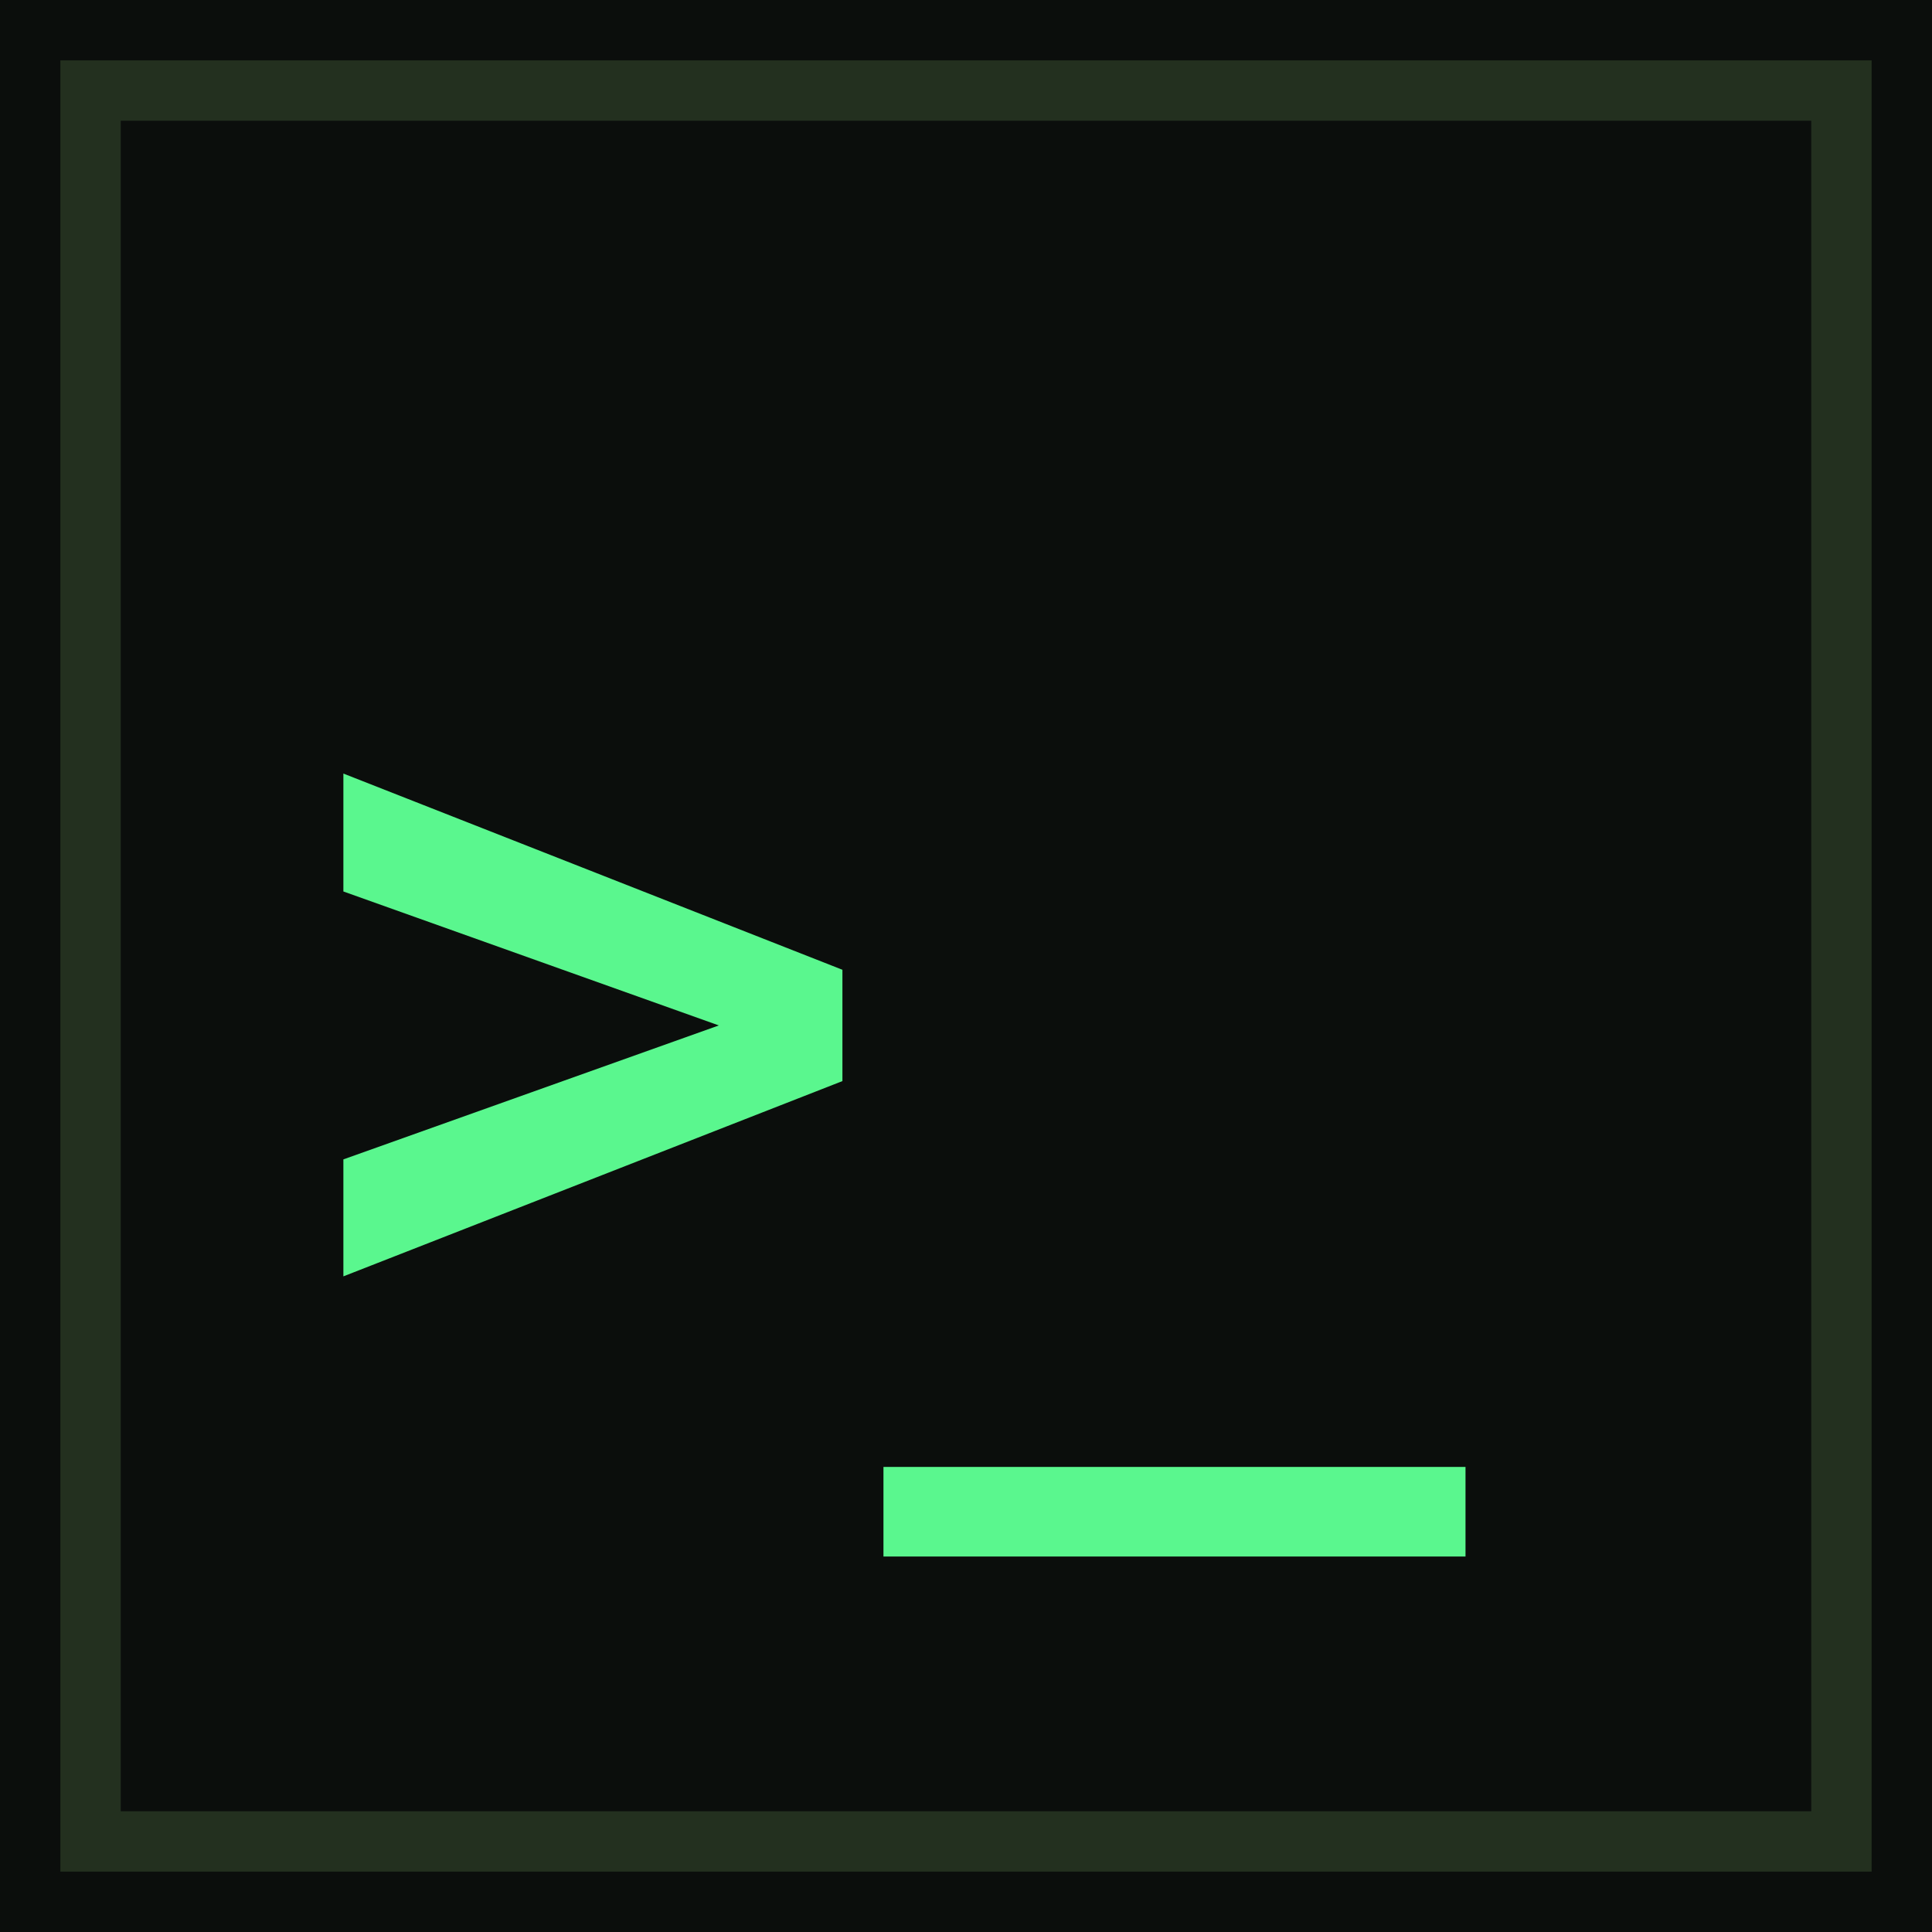
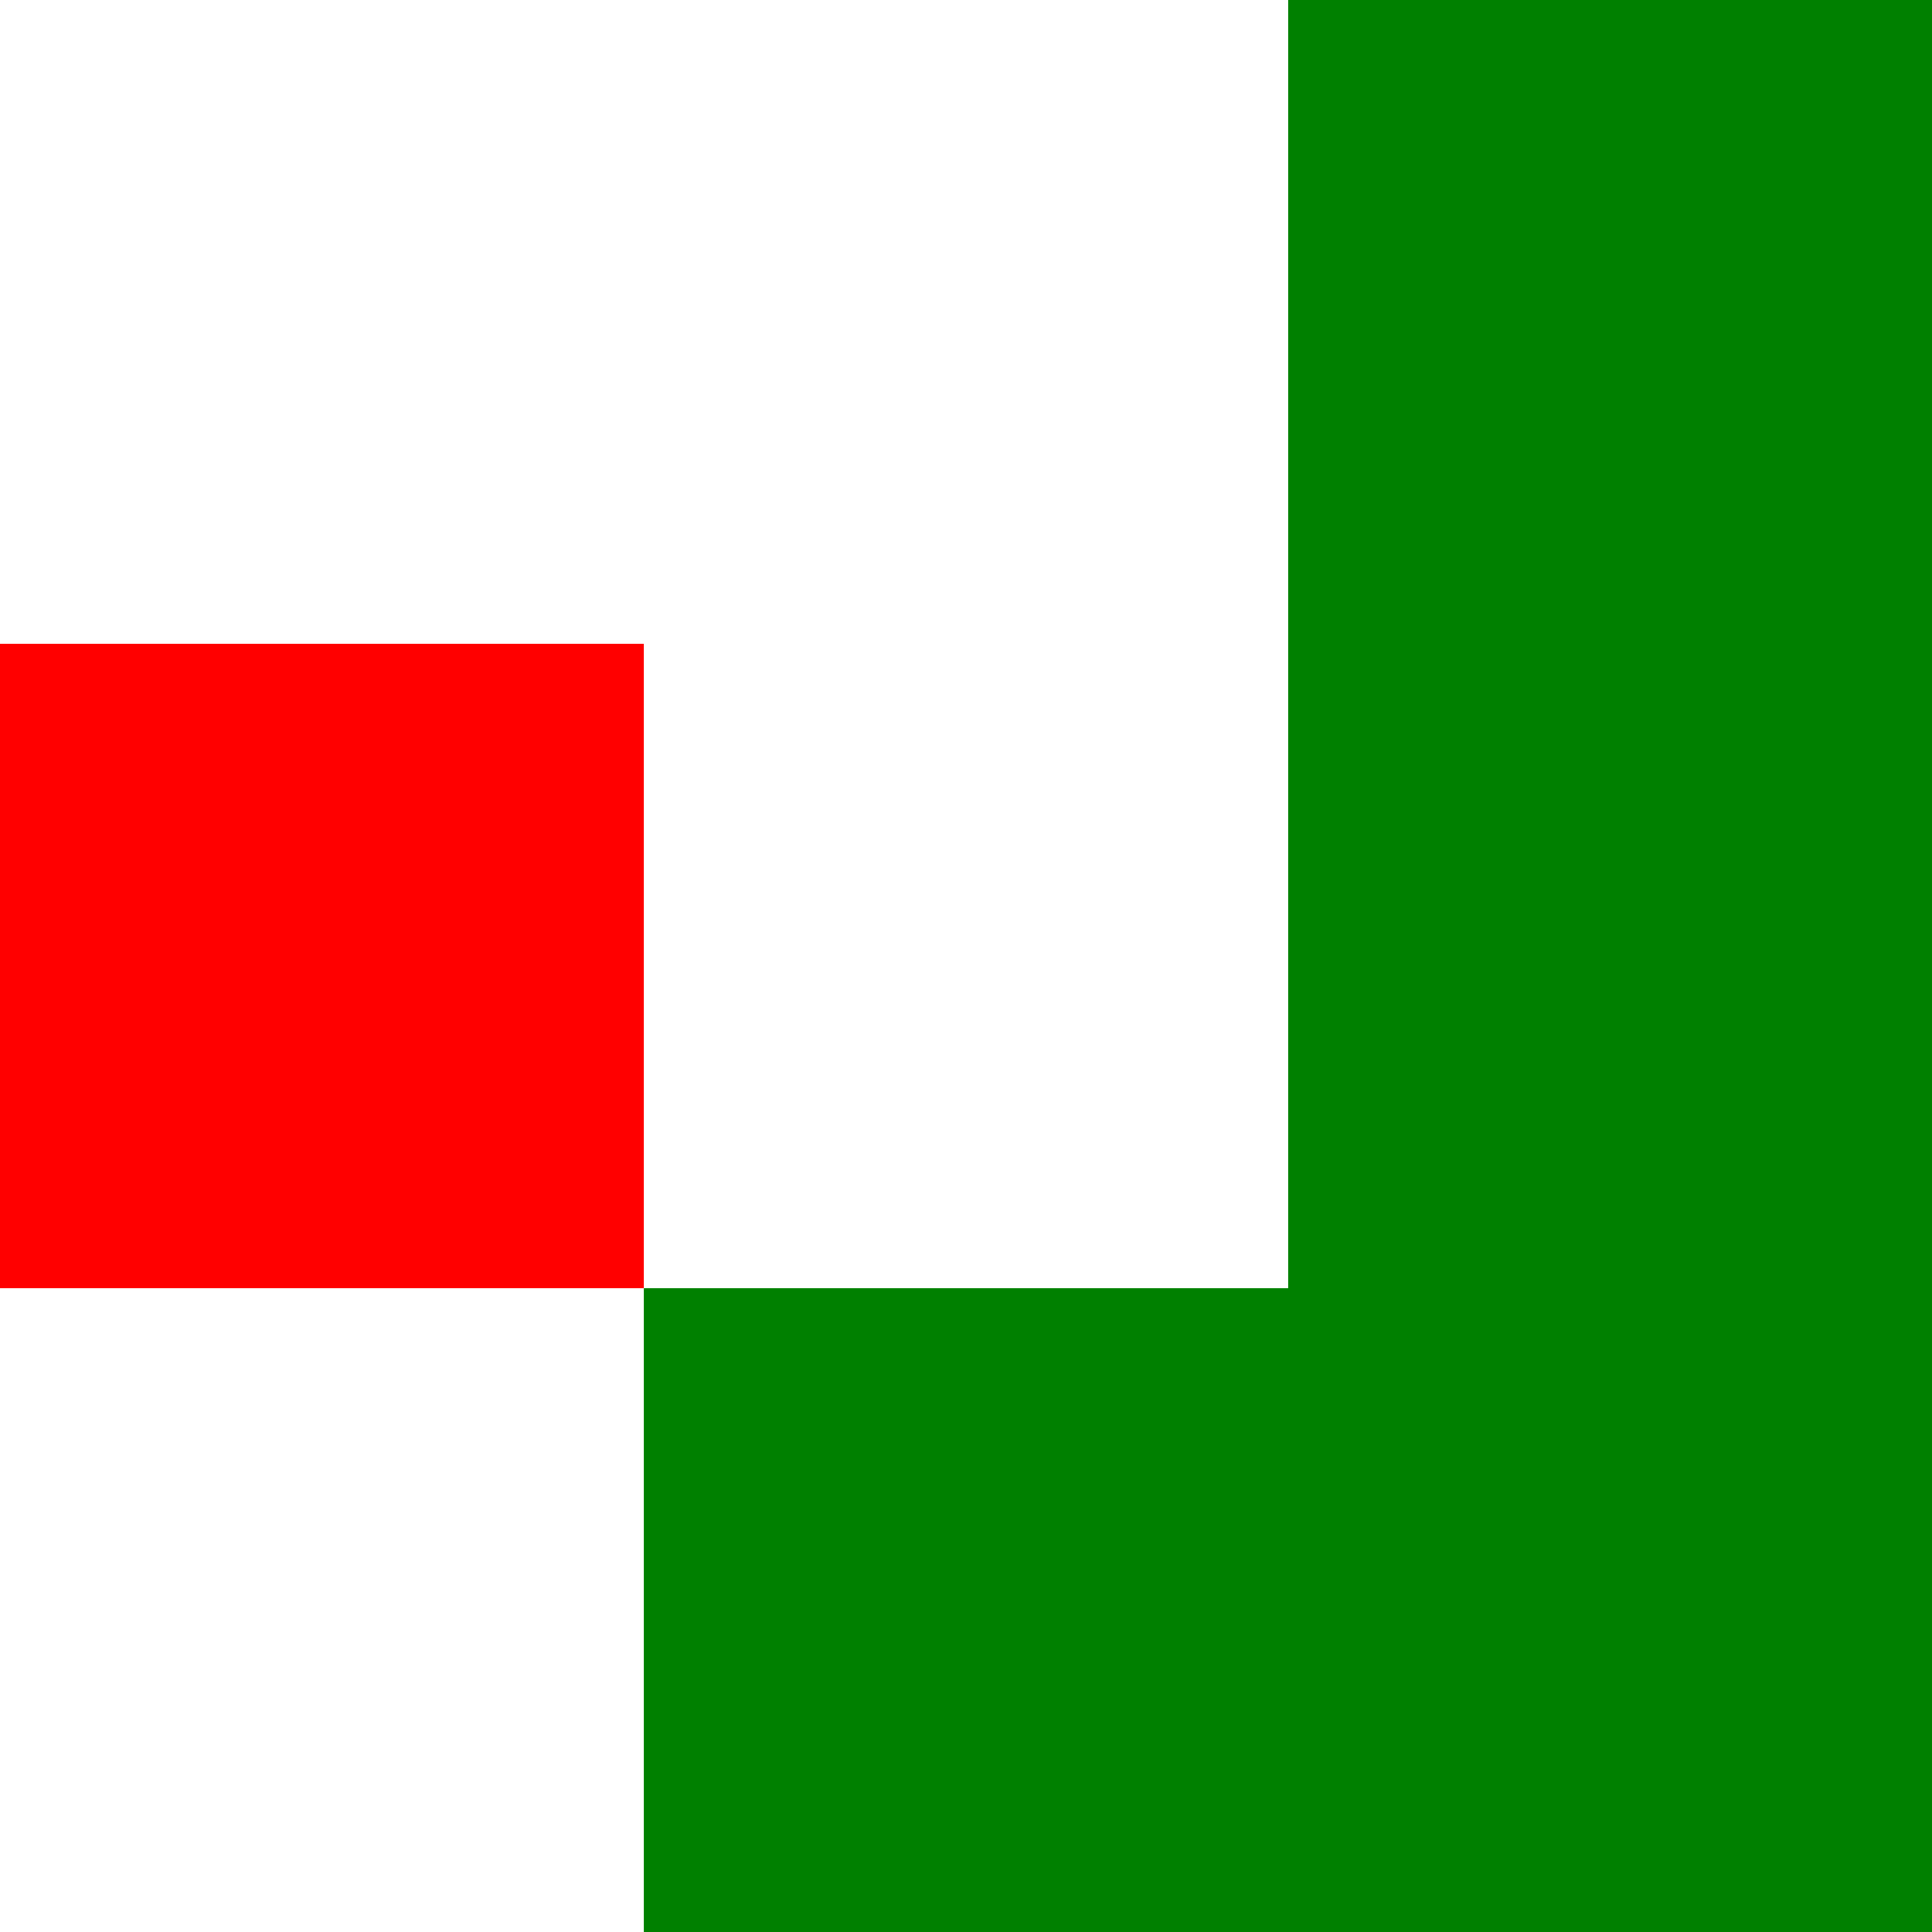
- <svg xmlns="http://www.w3.org/2000/svg" viewBox="0 0 32 32">
-   <rect width="32" height="32" fill="#0b0e0c" />
-   <rect x="1.5" y="1.5" width="29" height="29" fill="none" stroke="#23301f" stroke-width="1" />
-   <text x="5" y="22" font-family="JetBrains Mono, Menlo, monospace" font-size="16" font-weight="700" fill="#5af78e">&gt;_</text>
+ <svg xmlns="http://www.w3.org/2000/svg" viewBox="0 0 3 3" shape-rendering="crispEdges">
+   <rect x="2" y="0" width="1" height="1" fill="#008000" />
+   <rect x="0" y="1" width="1" height="1" fill="#FF0000" />
+   <rect x="2" y="1" width="1" height="1" fill="#008000" />
+   <rect x="1" y="2" width="1" height="1" fill="#008000" />
+   <rect x="2" y="2" width="1" height="1" fill="#008000" />
</svg>
